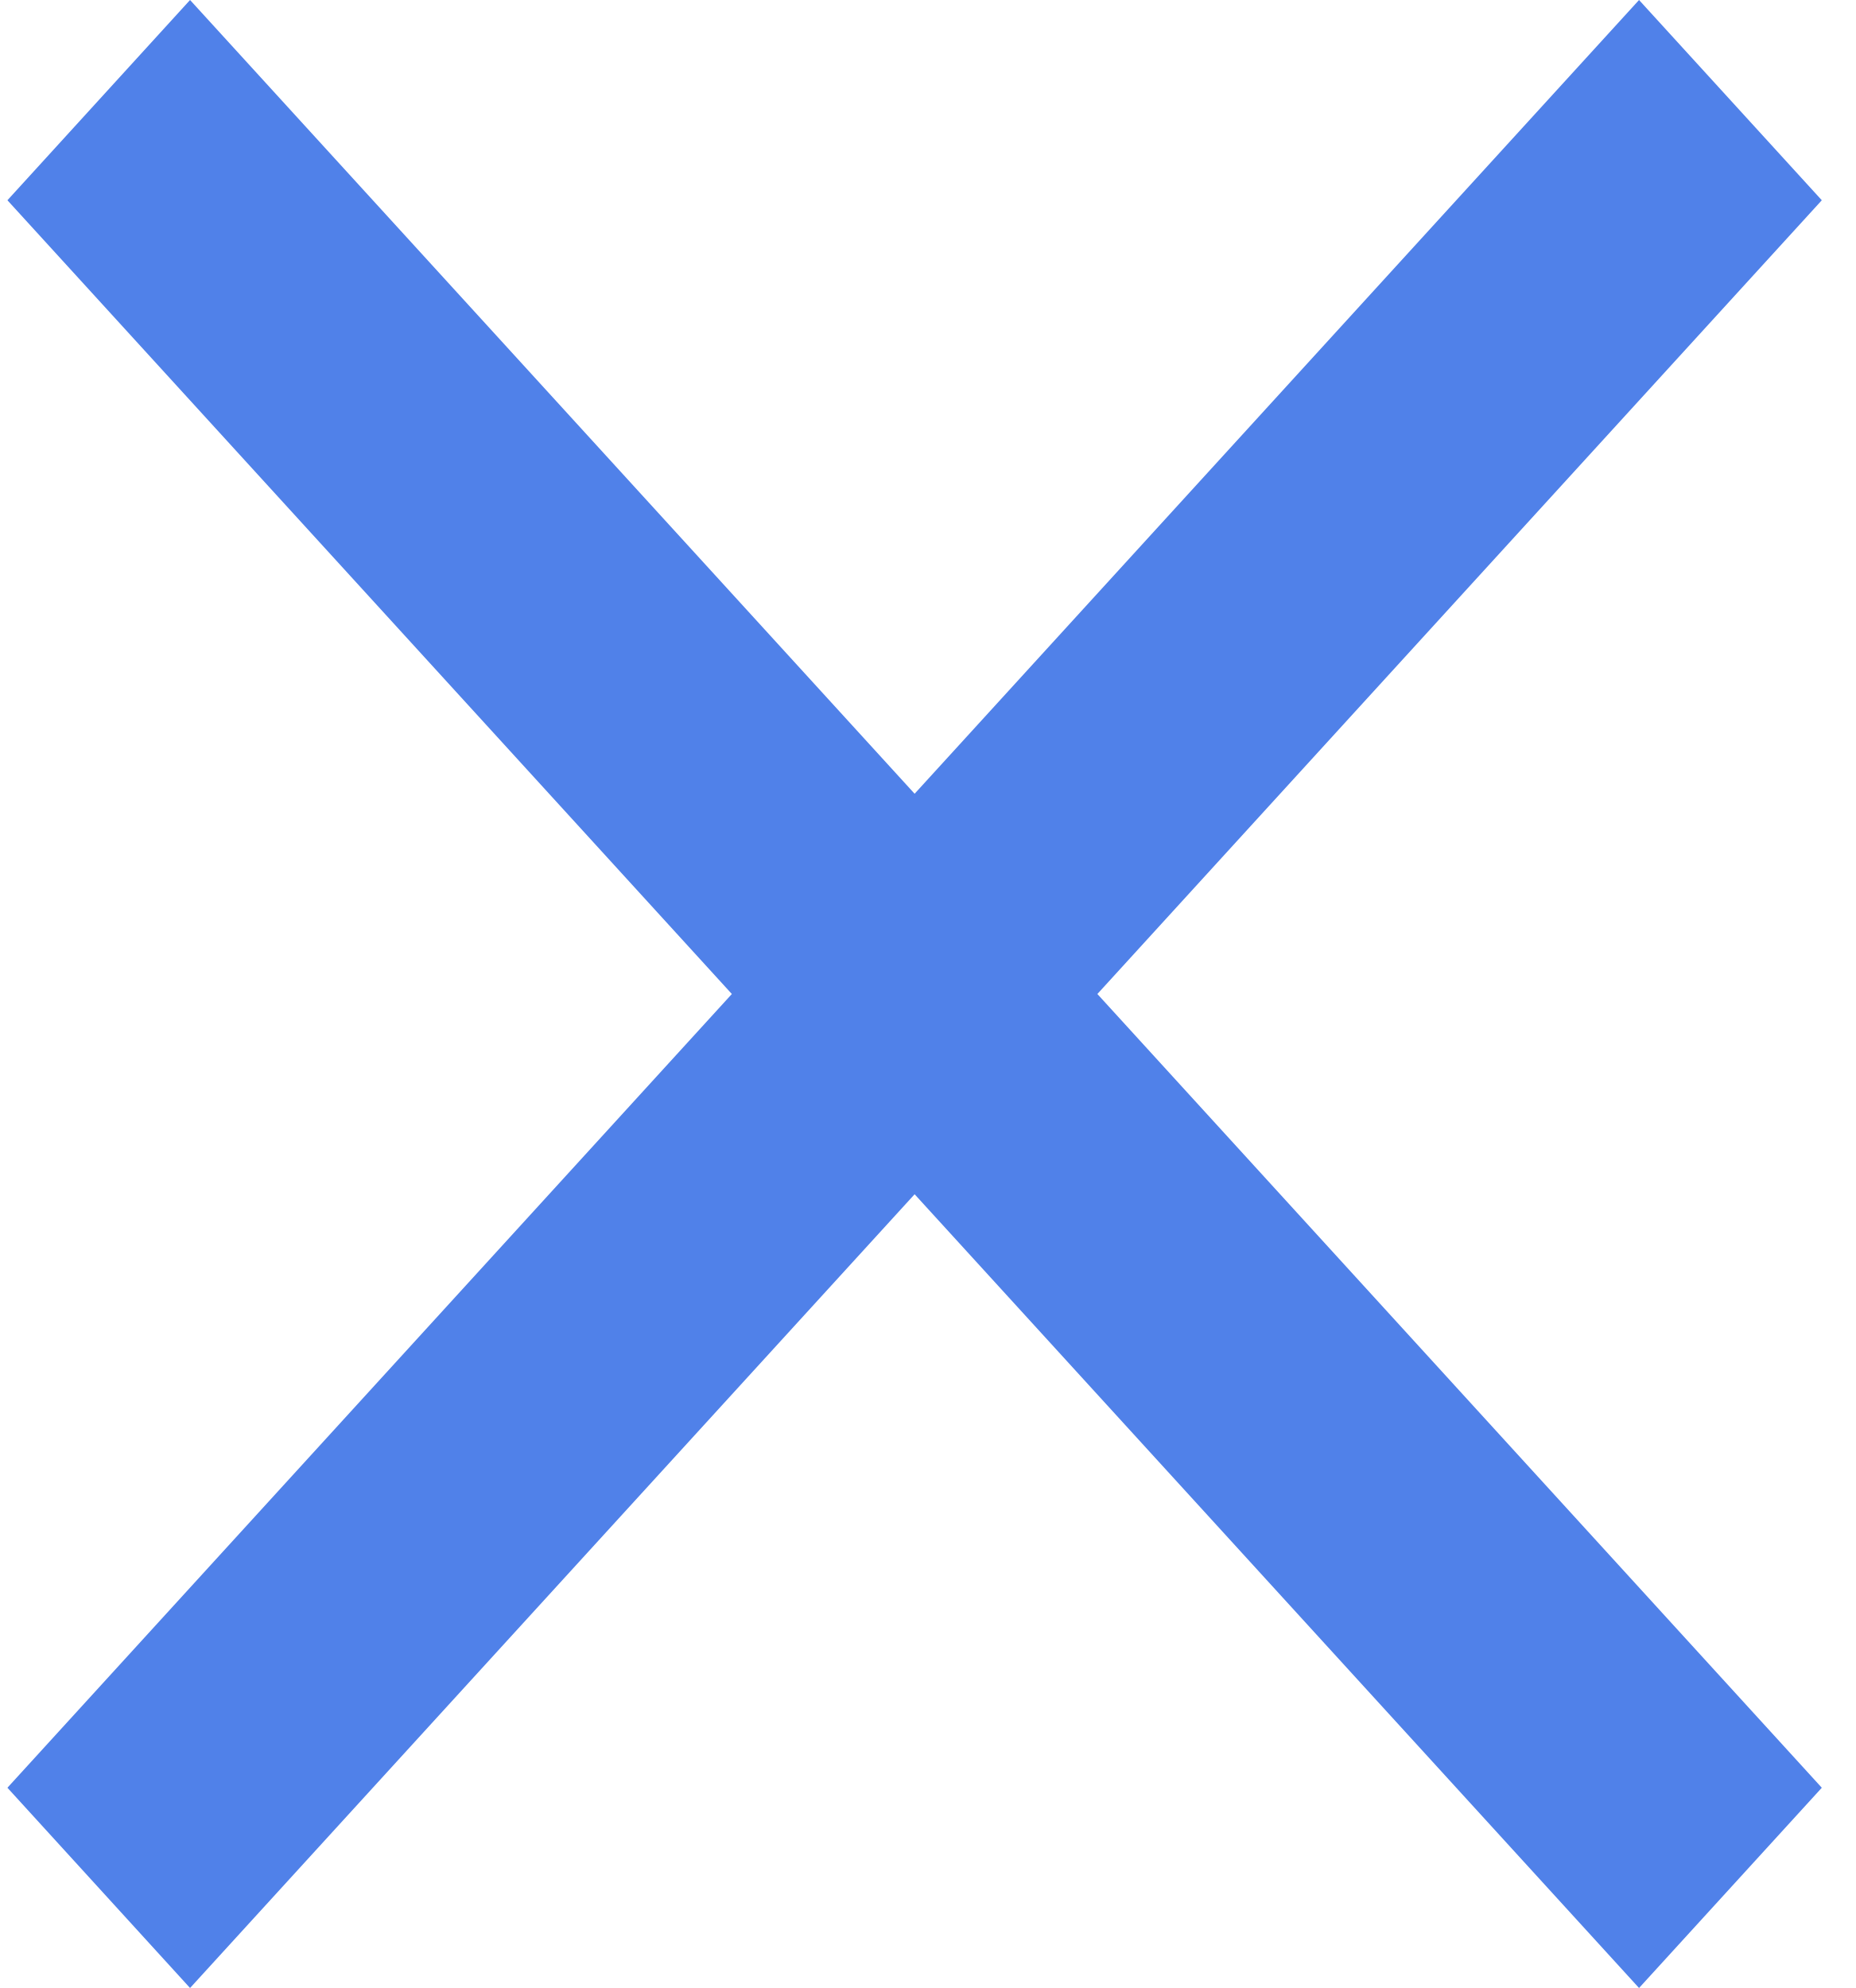
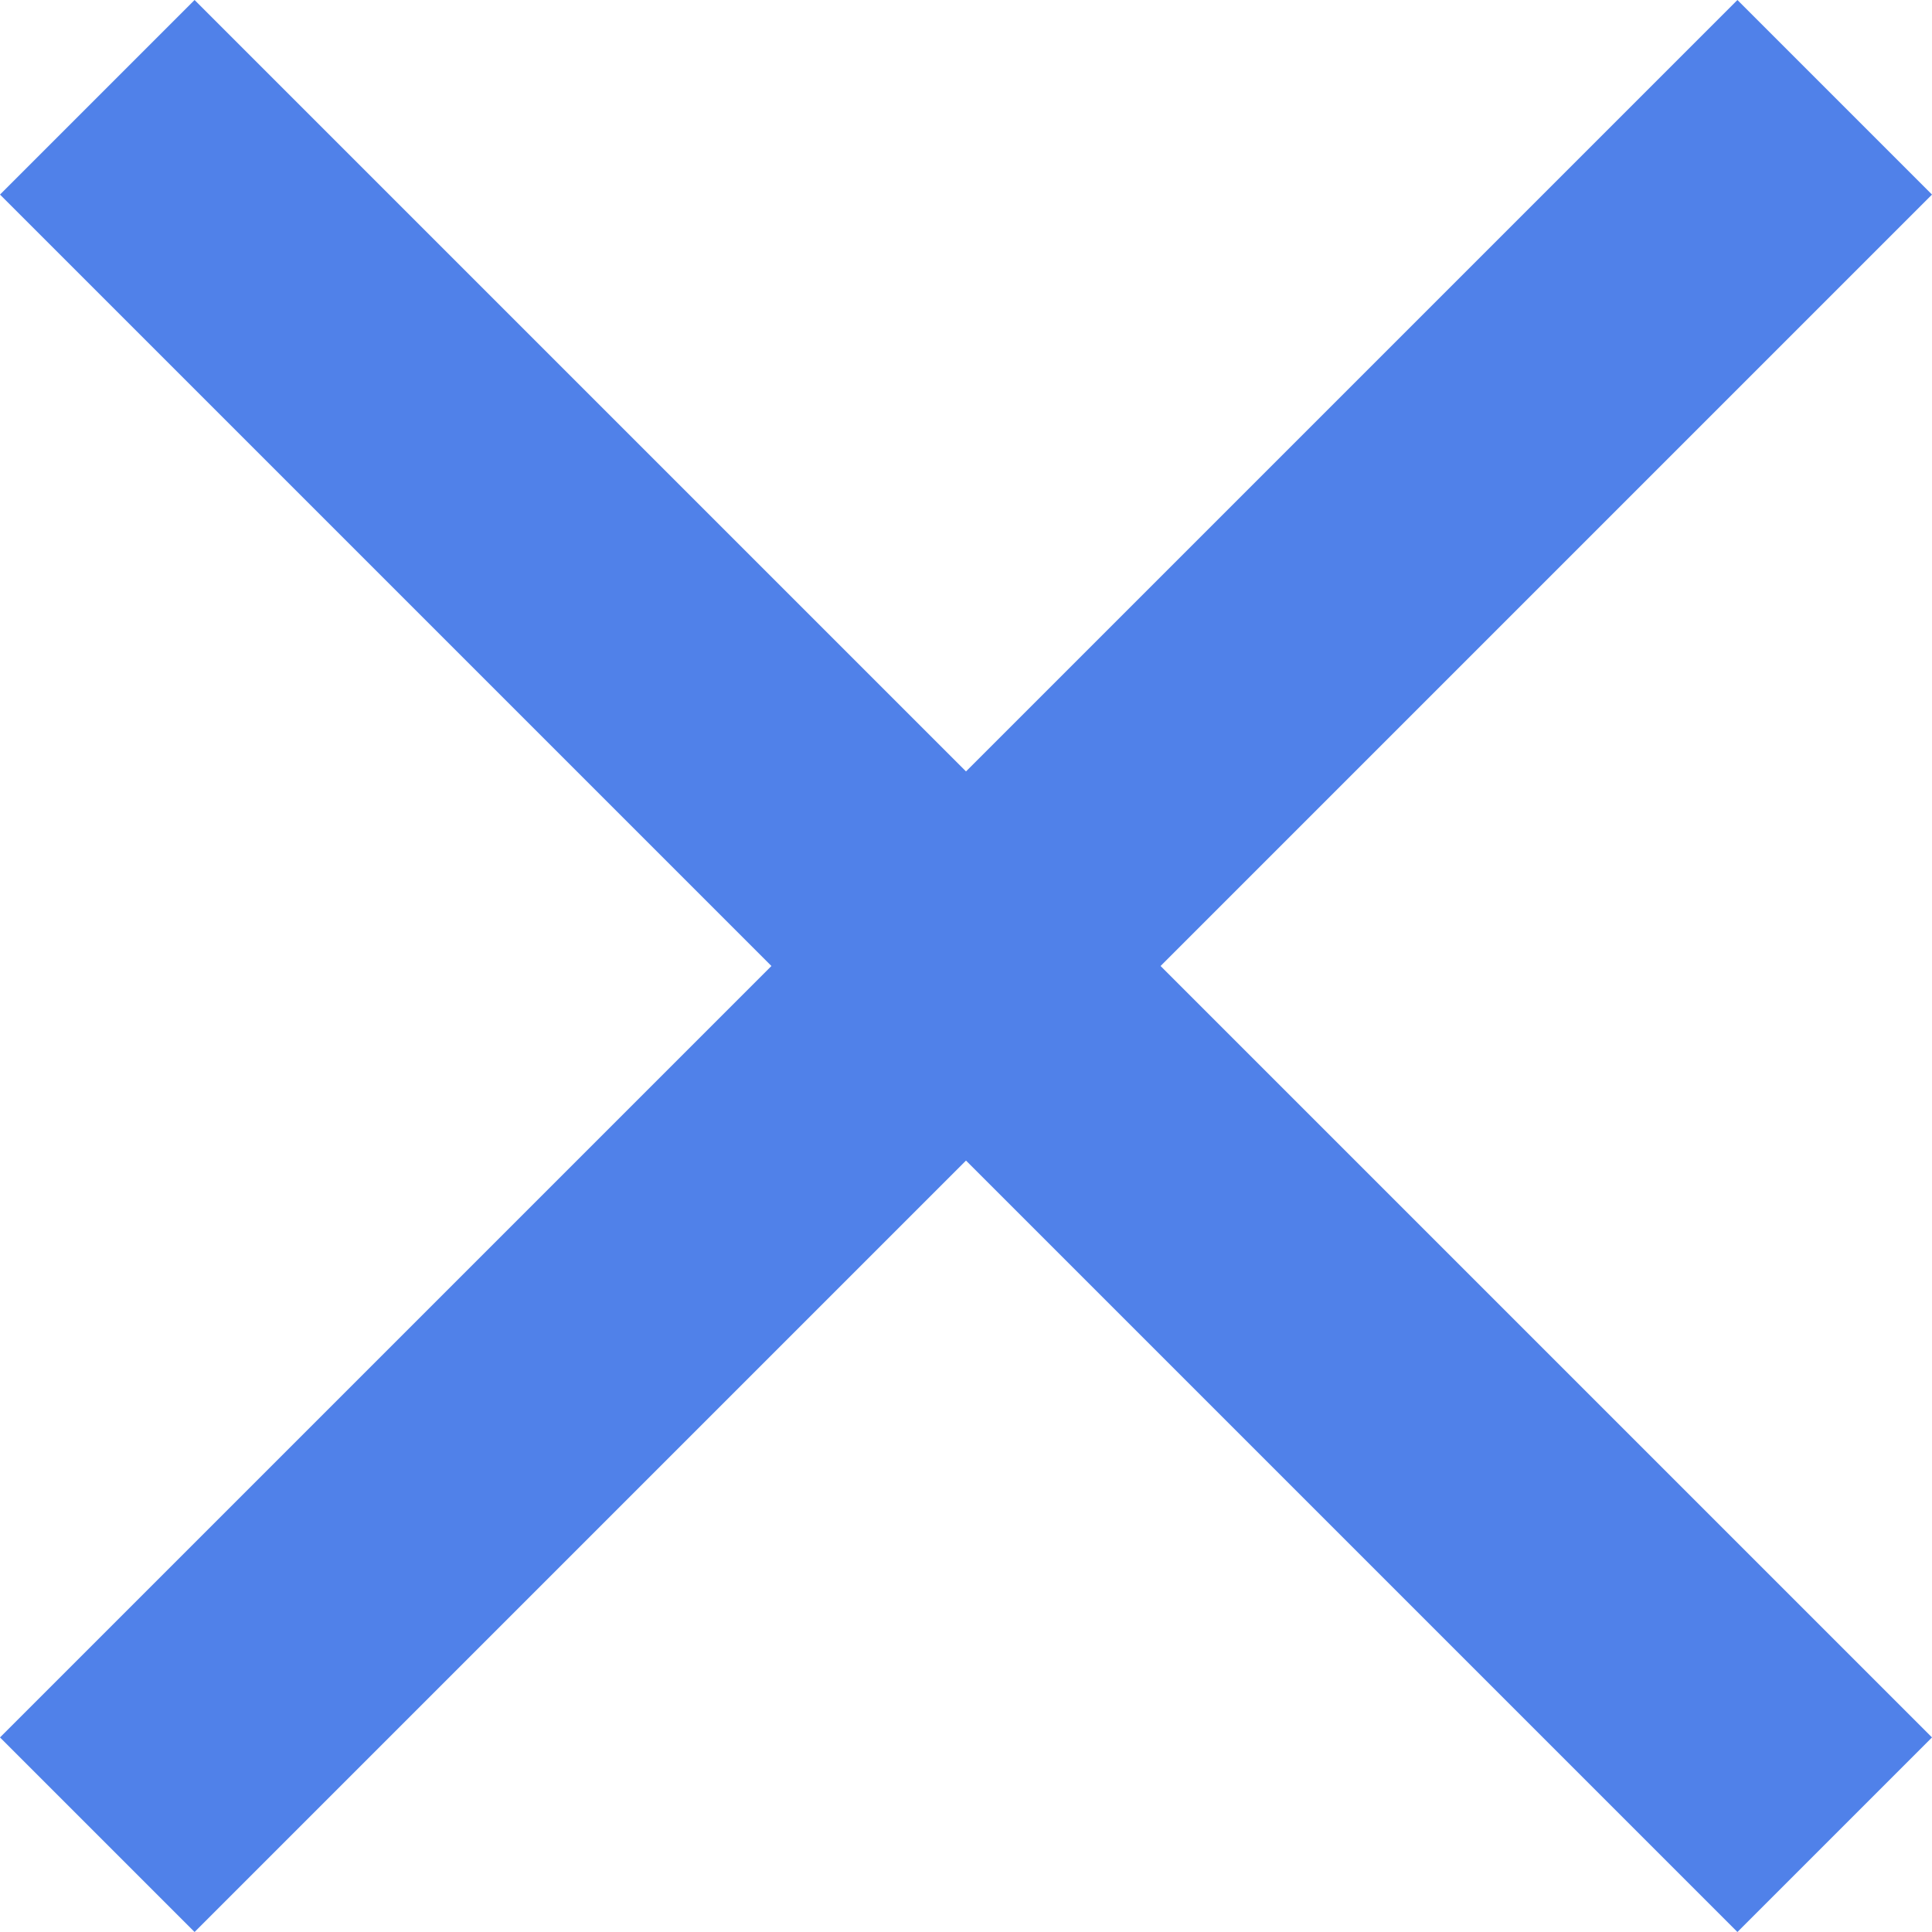
- <svg xmlns="http://www.w3.org/2000/svg" width="14" height="15" viewBox="0 0 14 15" fill="none">
-   <path d="M12.367 0L6.901 5.989L1.434 0L0.056 1.511L5.522 7.5L0.056 13.489L1.434 15L6.901 9.011L12.367 15L13.746 13.489L8.28 7.5L13.746 1.511L12.367 0Z" fill="#5081E9" />
+ <svg xmlns="http://www.w3.org/2000/svg" width="14" height="14" viewBox="0 0 14 14" fill="none">
+   <path d="M12.59 0L7 5.59L1.41 0L0 1.41L5.59 7L0 12.59L1.41 14L7 8.41L12.59 14L14 12.59L8.41 7L14 1.41L12.59 0Z" fill="#5081E9" />
</svg>
